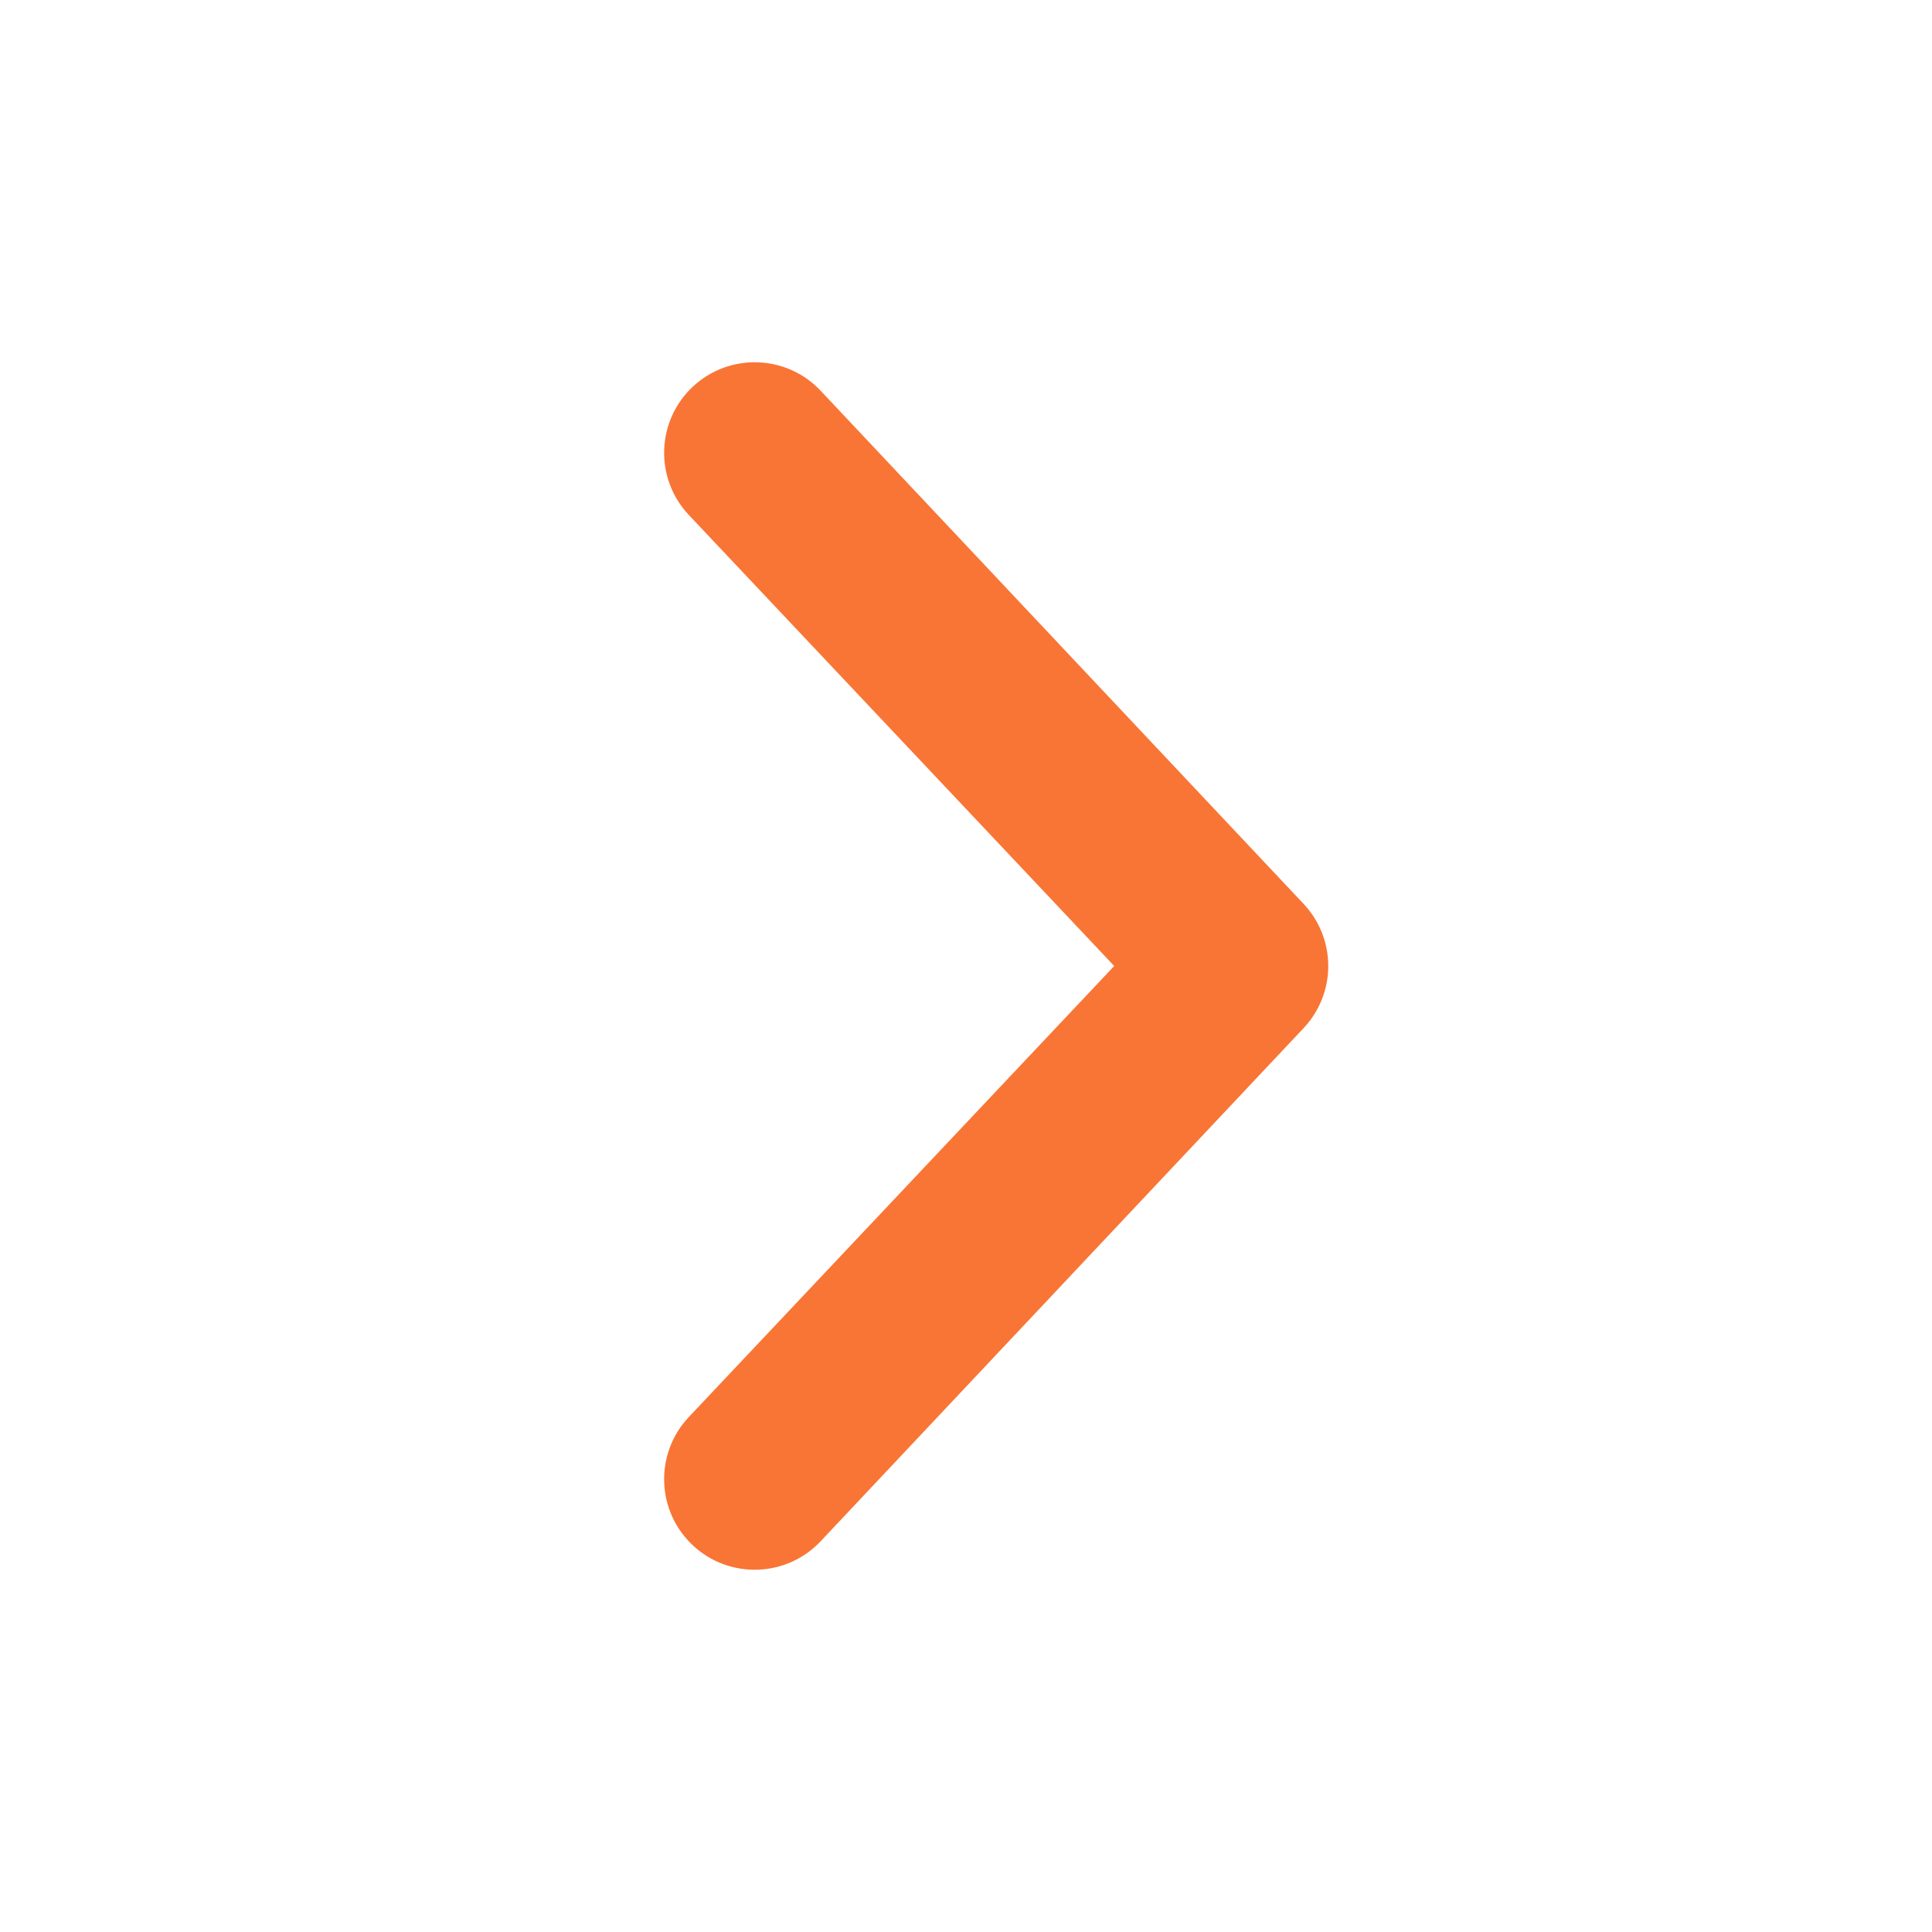
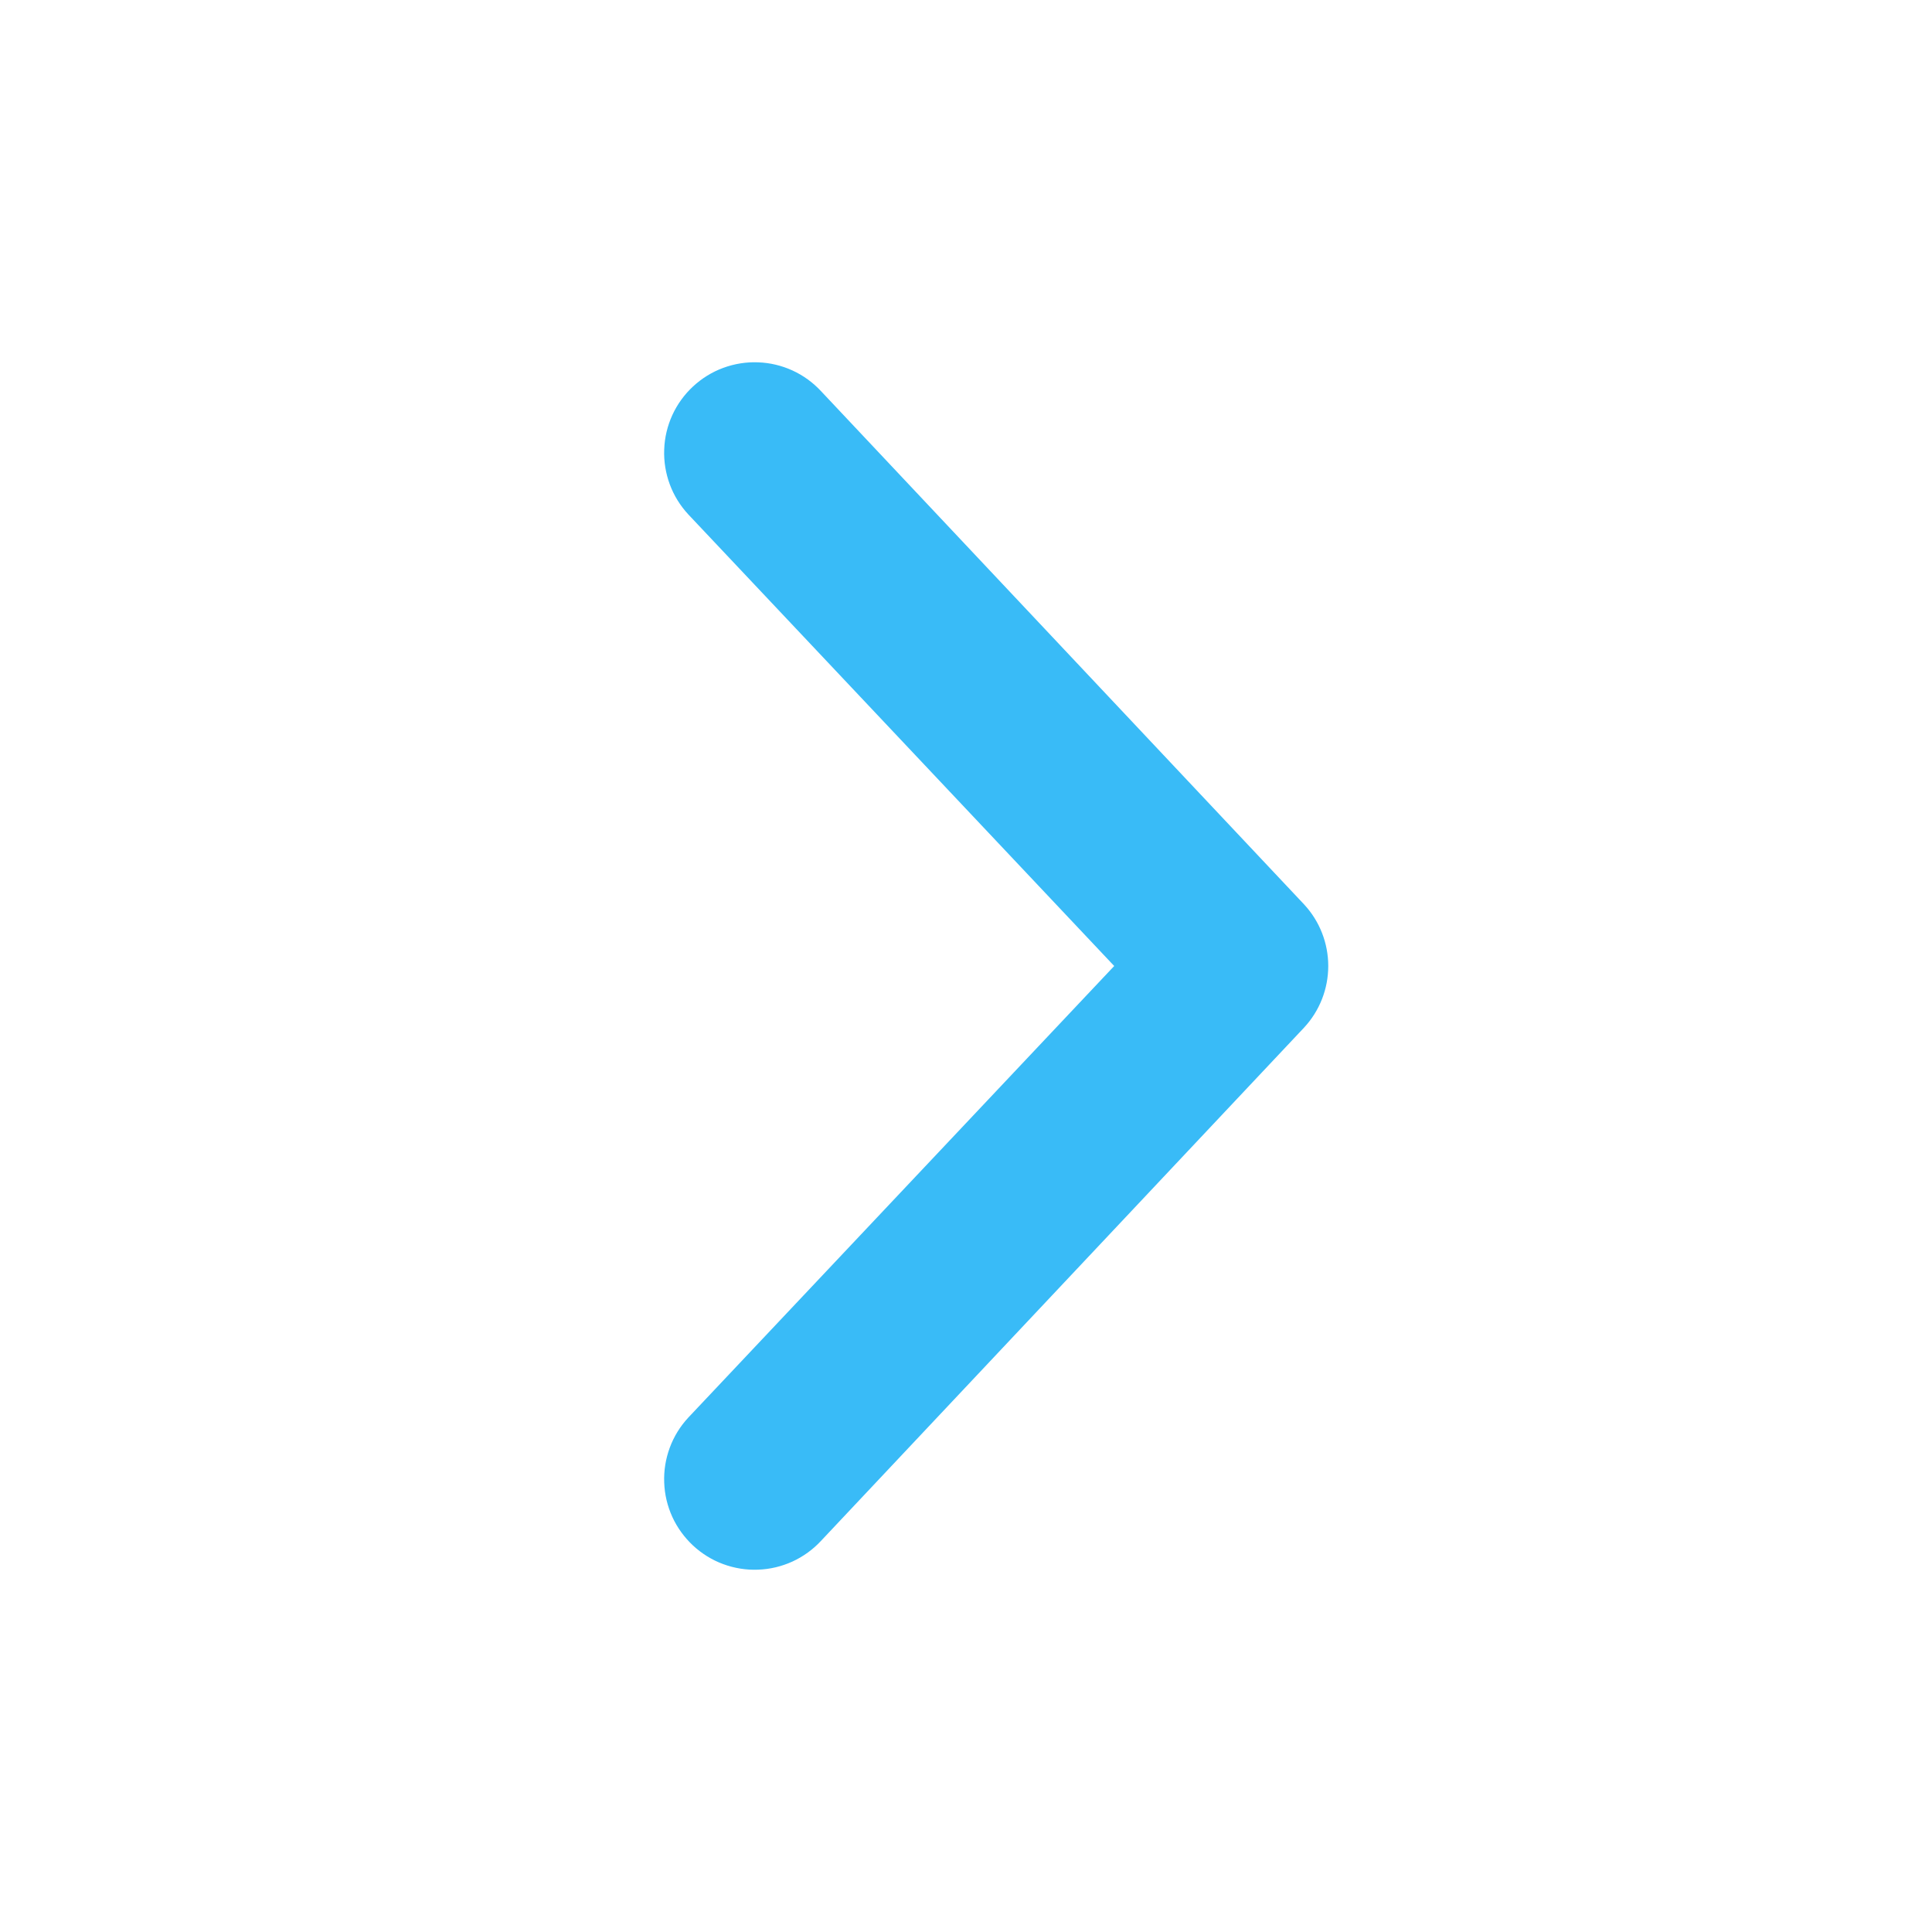
<svg xmlns="http://www.w3.org/2000/svg" width="24" height="24" viewBox="0 0 24 24" fill="none">
-   <path d="M8.61 4.8C8.502 4.9 8.414 5.021 8.352 5.156C8.291 5.29 8.256 5.435 8.251 5.583C8.245 5.73 8.269 5.878 8.32 6.016C8.371 6.155 8.45 6.282 8.55 6.39L13.841 12L8.55 17.61C8.45 17.718 8.371 17.845 8.32 17.984C8.269 18.122 8.245 18.27 8.251 18.417C8.256 18.565 8.291 18.71 8.352 18.844C8.414 18.979 8.502 19.099 8.61 19.2C8.718 19.3 8.845 19.379 8.984 19.43C9.122 19.481 9.27 19.505 9.417 19.499C9.565 19.494 9.71 19.459 9.844 19.398C9.979 19.336 10.1 19.248 10.2 19.14L16.2 12.765C16.393 12.557 16.5 12.284 16.5 12C16.5 11.716 16.393 11.443 16.2 11.235L10.2 4.86C10.1 4.752 9.979 4.664 9.844 4.602C9.71 4.541 9.565 4.506 9.417 4.501C9.27 4.495 9.122 4.519 8.984 4.57C8.845 4.621 8.718 4.7 8.61 4.8Z" fill="#F97535" />
+   <path d="M8.61 4.8C8.502 4.9 8.414 5.021 8.352 5.156C8.291 5.29 8.256 5.435 8.251 5.583C8.245 5.73 8.269 5.878 8.32 6.016C8.371 6.155 8.45 6.282 8.55 6.39L13.841 12L8.55 17.61C8.45 17.718 8.371 17.845 8.32 17.984C8.269 18.122 8.245 18.27 8.251 18.417C8.256 18.565 8.291 18.71 8.352 18.844C8.414 18.979 8.502 19.099 8.61 19.2C8.718 19.3 8.845 19.379 8.984 19.43C9.122 19.481 9.27 19.505 9.417 19.499C9.565 19.494 9.71 19.459 9.844 19.398C9.979 19.336 10.1 19.248 10.2 19.14L16.2 12.765C16.393 12.557 16.5 12.284 16.5 12C16.5 11.716 16.393 11.443 16.2 11.235L10.2 4.86C10.1 4.752 9.979 4.664 9.844 4.602C9.71 4.541 9.565 4.506 9.417 4.501C9.27 4.495 9.122 4.519 8.984 4.57C8.845 4.621 8.718 4.7 8.61 4.8Z" fill="#39bbf7" />
</svg>
